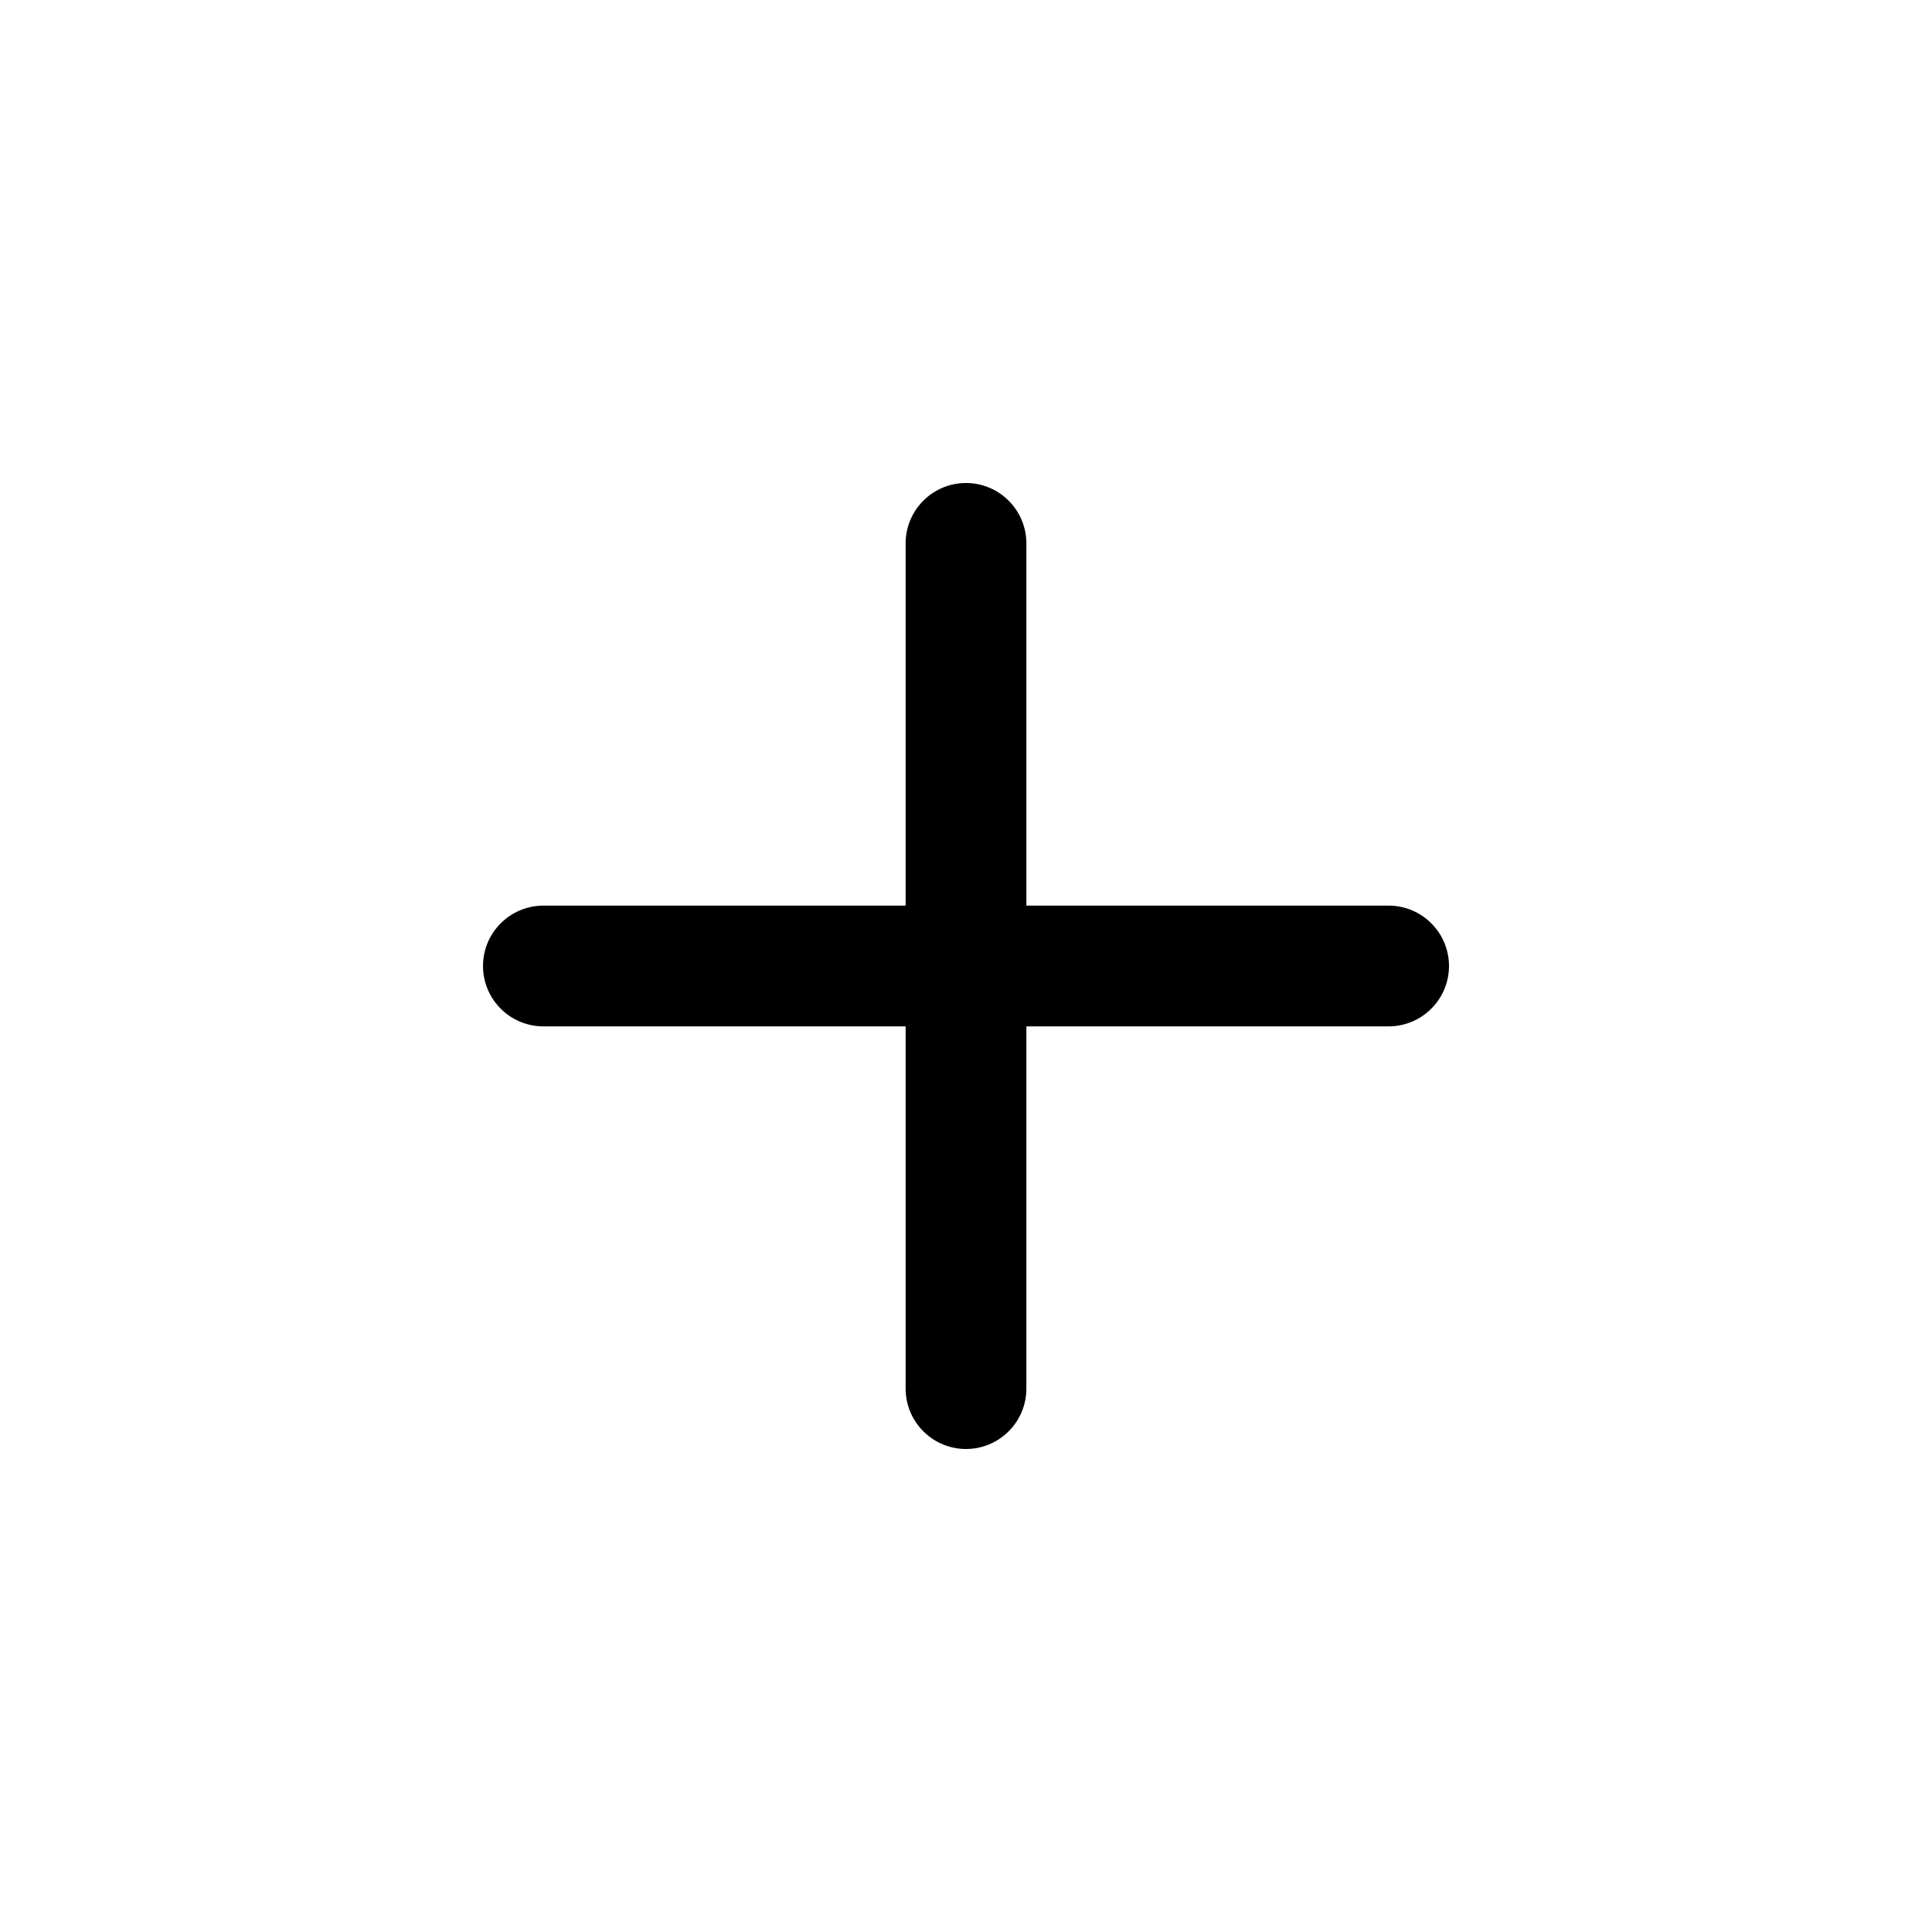
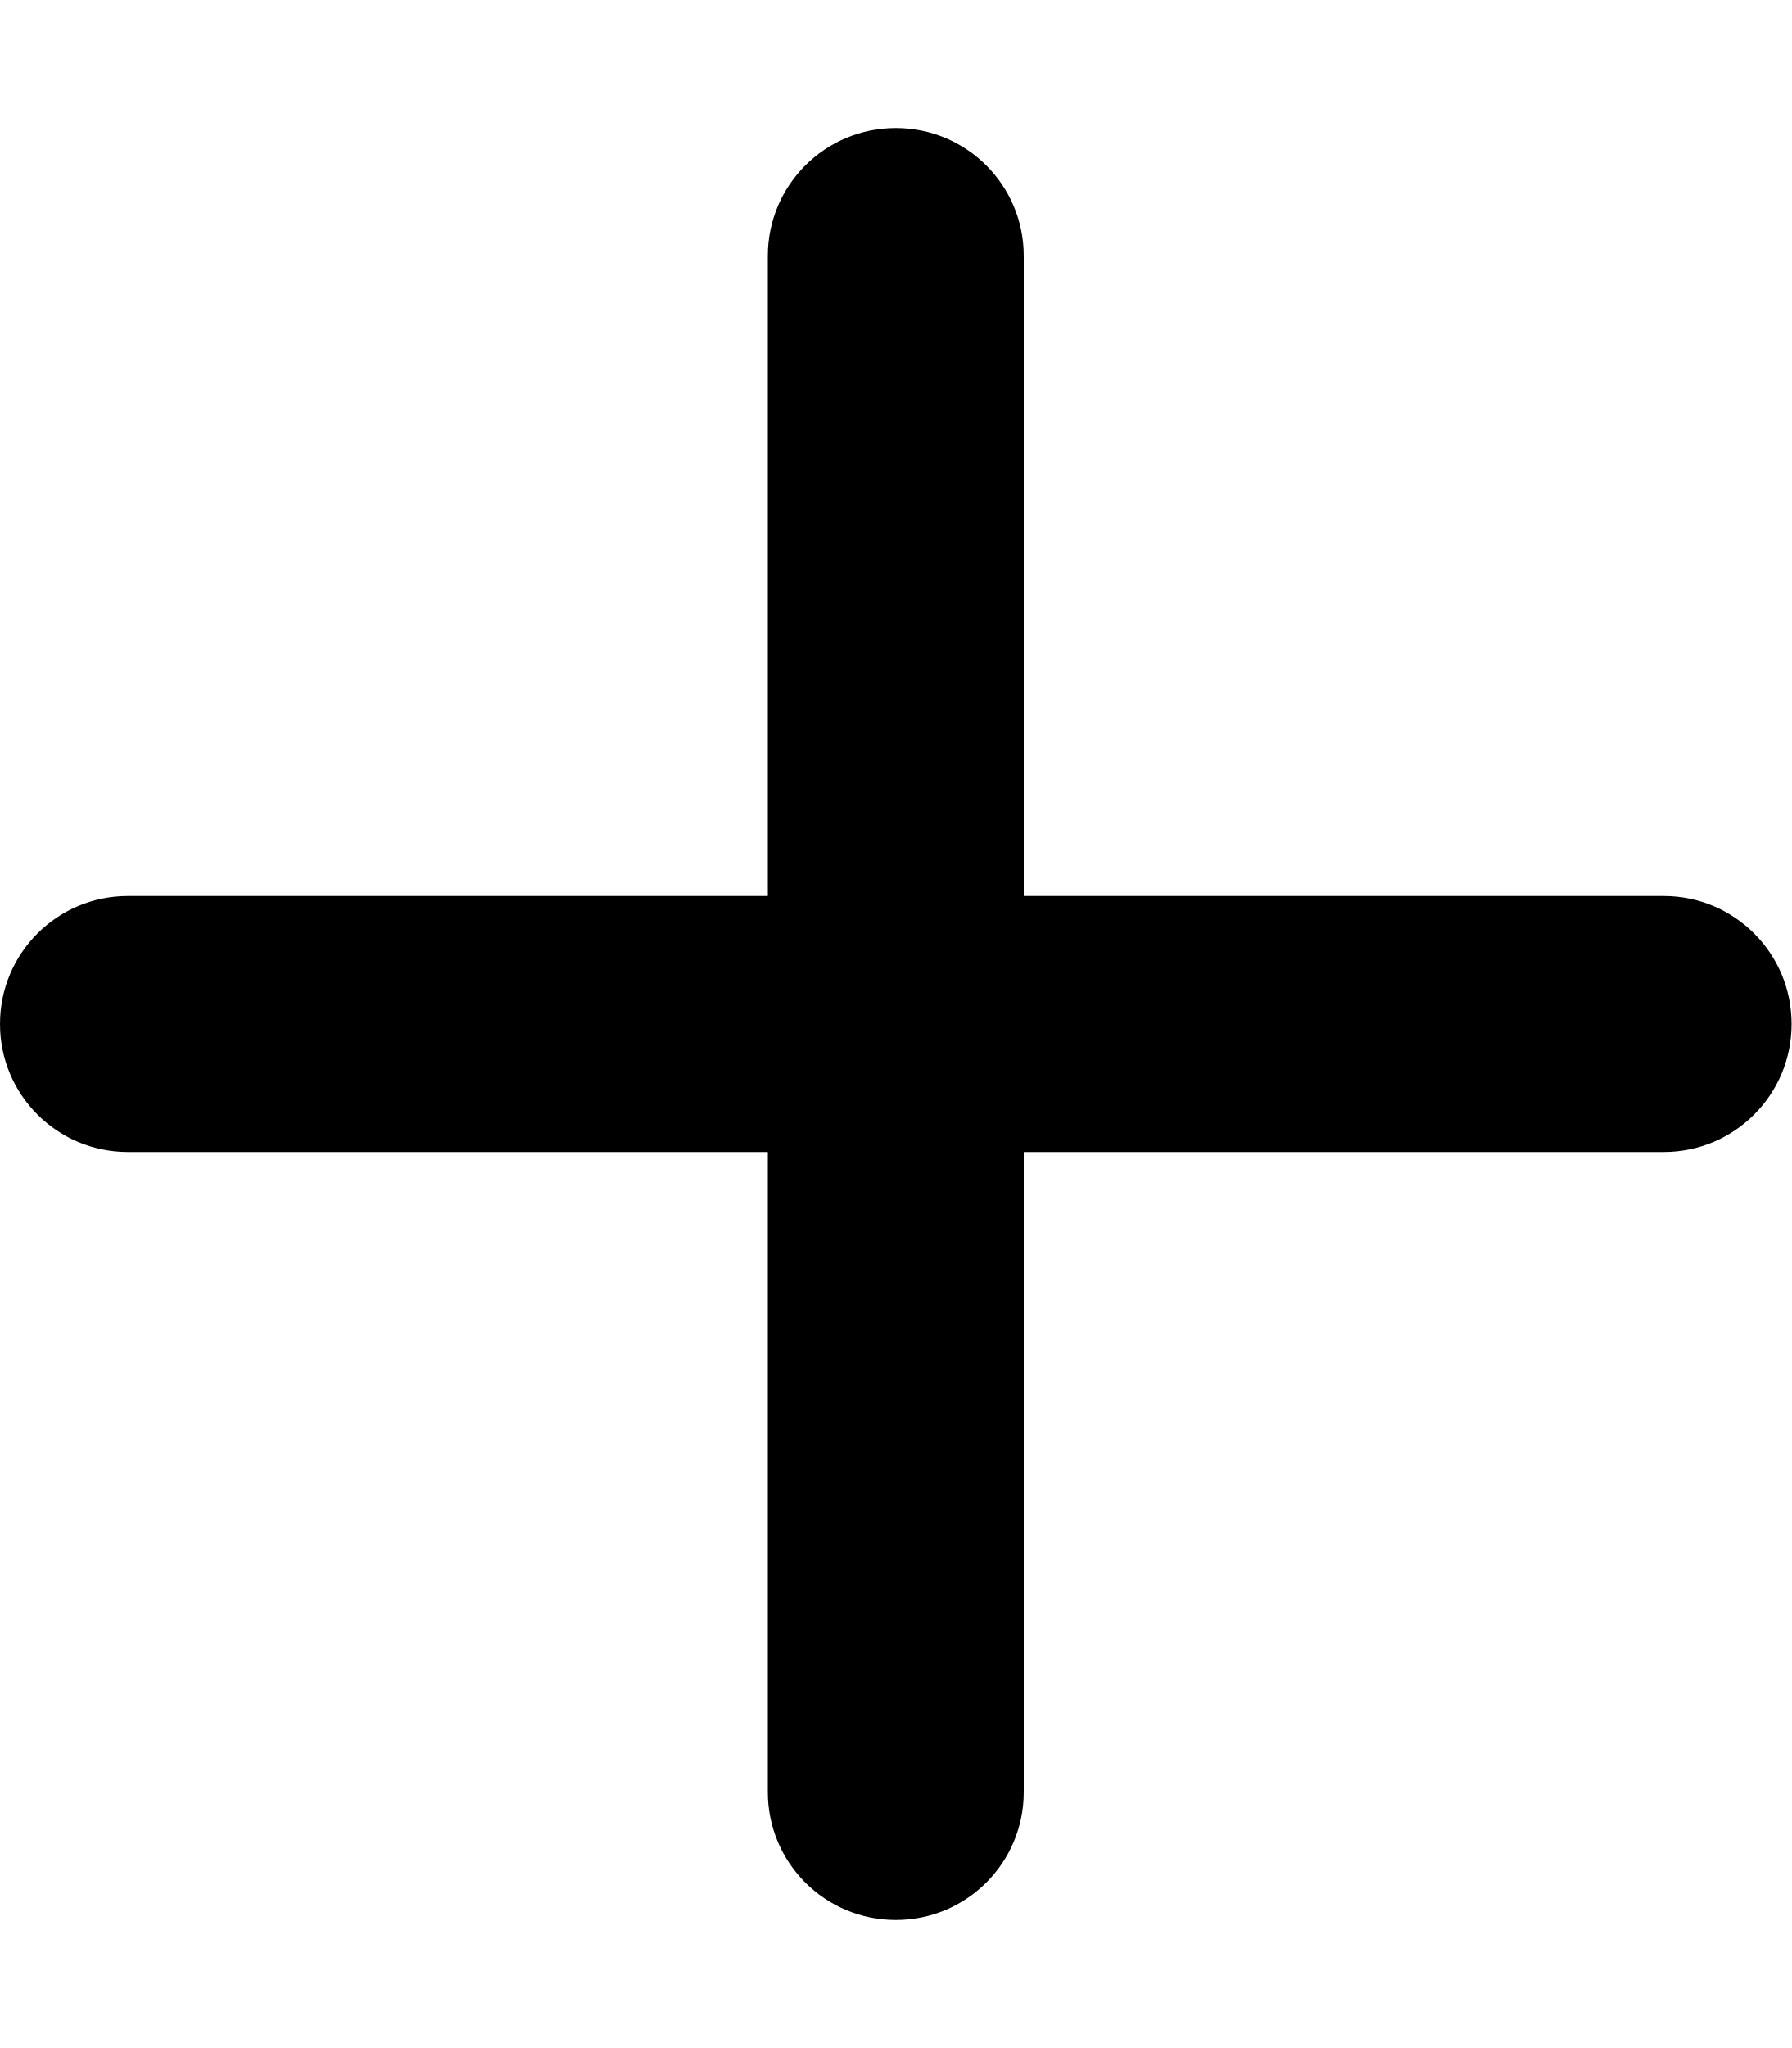
- <svg xmlns="http://www.w3.org/2000/svg" width="24" height="24" viewBox="0 0 24 24" fill="none">
-   <path fill-rule="evenodd" clip-rule="evenodd" d="M12 6C12.199 6 12.39 6.079 12.53 6.22C12.671 6.36 12.75 6.551 12.75 6.75V11.25H17.25C17.449 11.25 17.64 11.329 17.78 11.47C17.921 11.61 18 11.801 18 12C18 12.199 17.921 12.39 17.78 12.53C17.64 12.671 17.449 12.75 17.25 12.75H12.75V17.25C12.75 17.449 12.671 17.64 12.53 17.78C12.39 17.921 12.199 18 12 18C11.801 18 11.61 17.921 11.47 17.78C11.329 17.64 11.25 17.449 11.25 17.25V12.75H6.75C6.551 12.75 6.36 12.671 6.22 12.53C6.079 12.39 6 12.199 6 12C6 11.801 6.079 11.61 6.22 11.47C6.36 11.329 6.551 11.25 6.75 11.25H11.25V6.75C11.25 6.551 11.329 6.36 11.47 6.22C11.61 6.079 11.801 6 12 6Z" fill="currentColor" />
+ <svg xmlns="http://www.w3.org/2000/svg" viewBox="0 0 448 512">
+   <path d="M256 64c0-17.7-14.3-32-32-32s-32 14.3-32 32l0 160-160 0c-17.7 0-32 14.3-32 32s14.3 32 32 32l160 0 0 160c0 17.7 14.3 32 32 32s32-14.3 32-32l0-160 160 0c17.7 0 32-14.3 32-32s-14.3-32-32-32l-160 0 0-160z" />
</svg>
